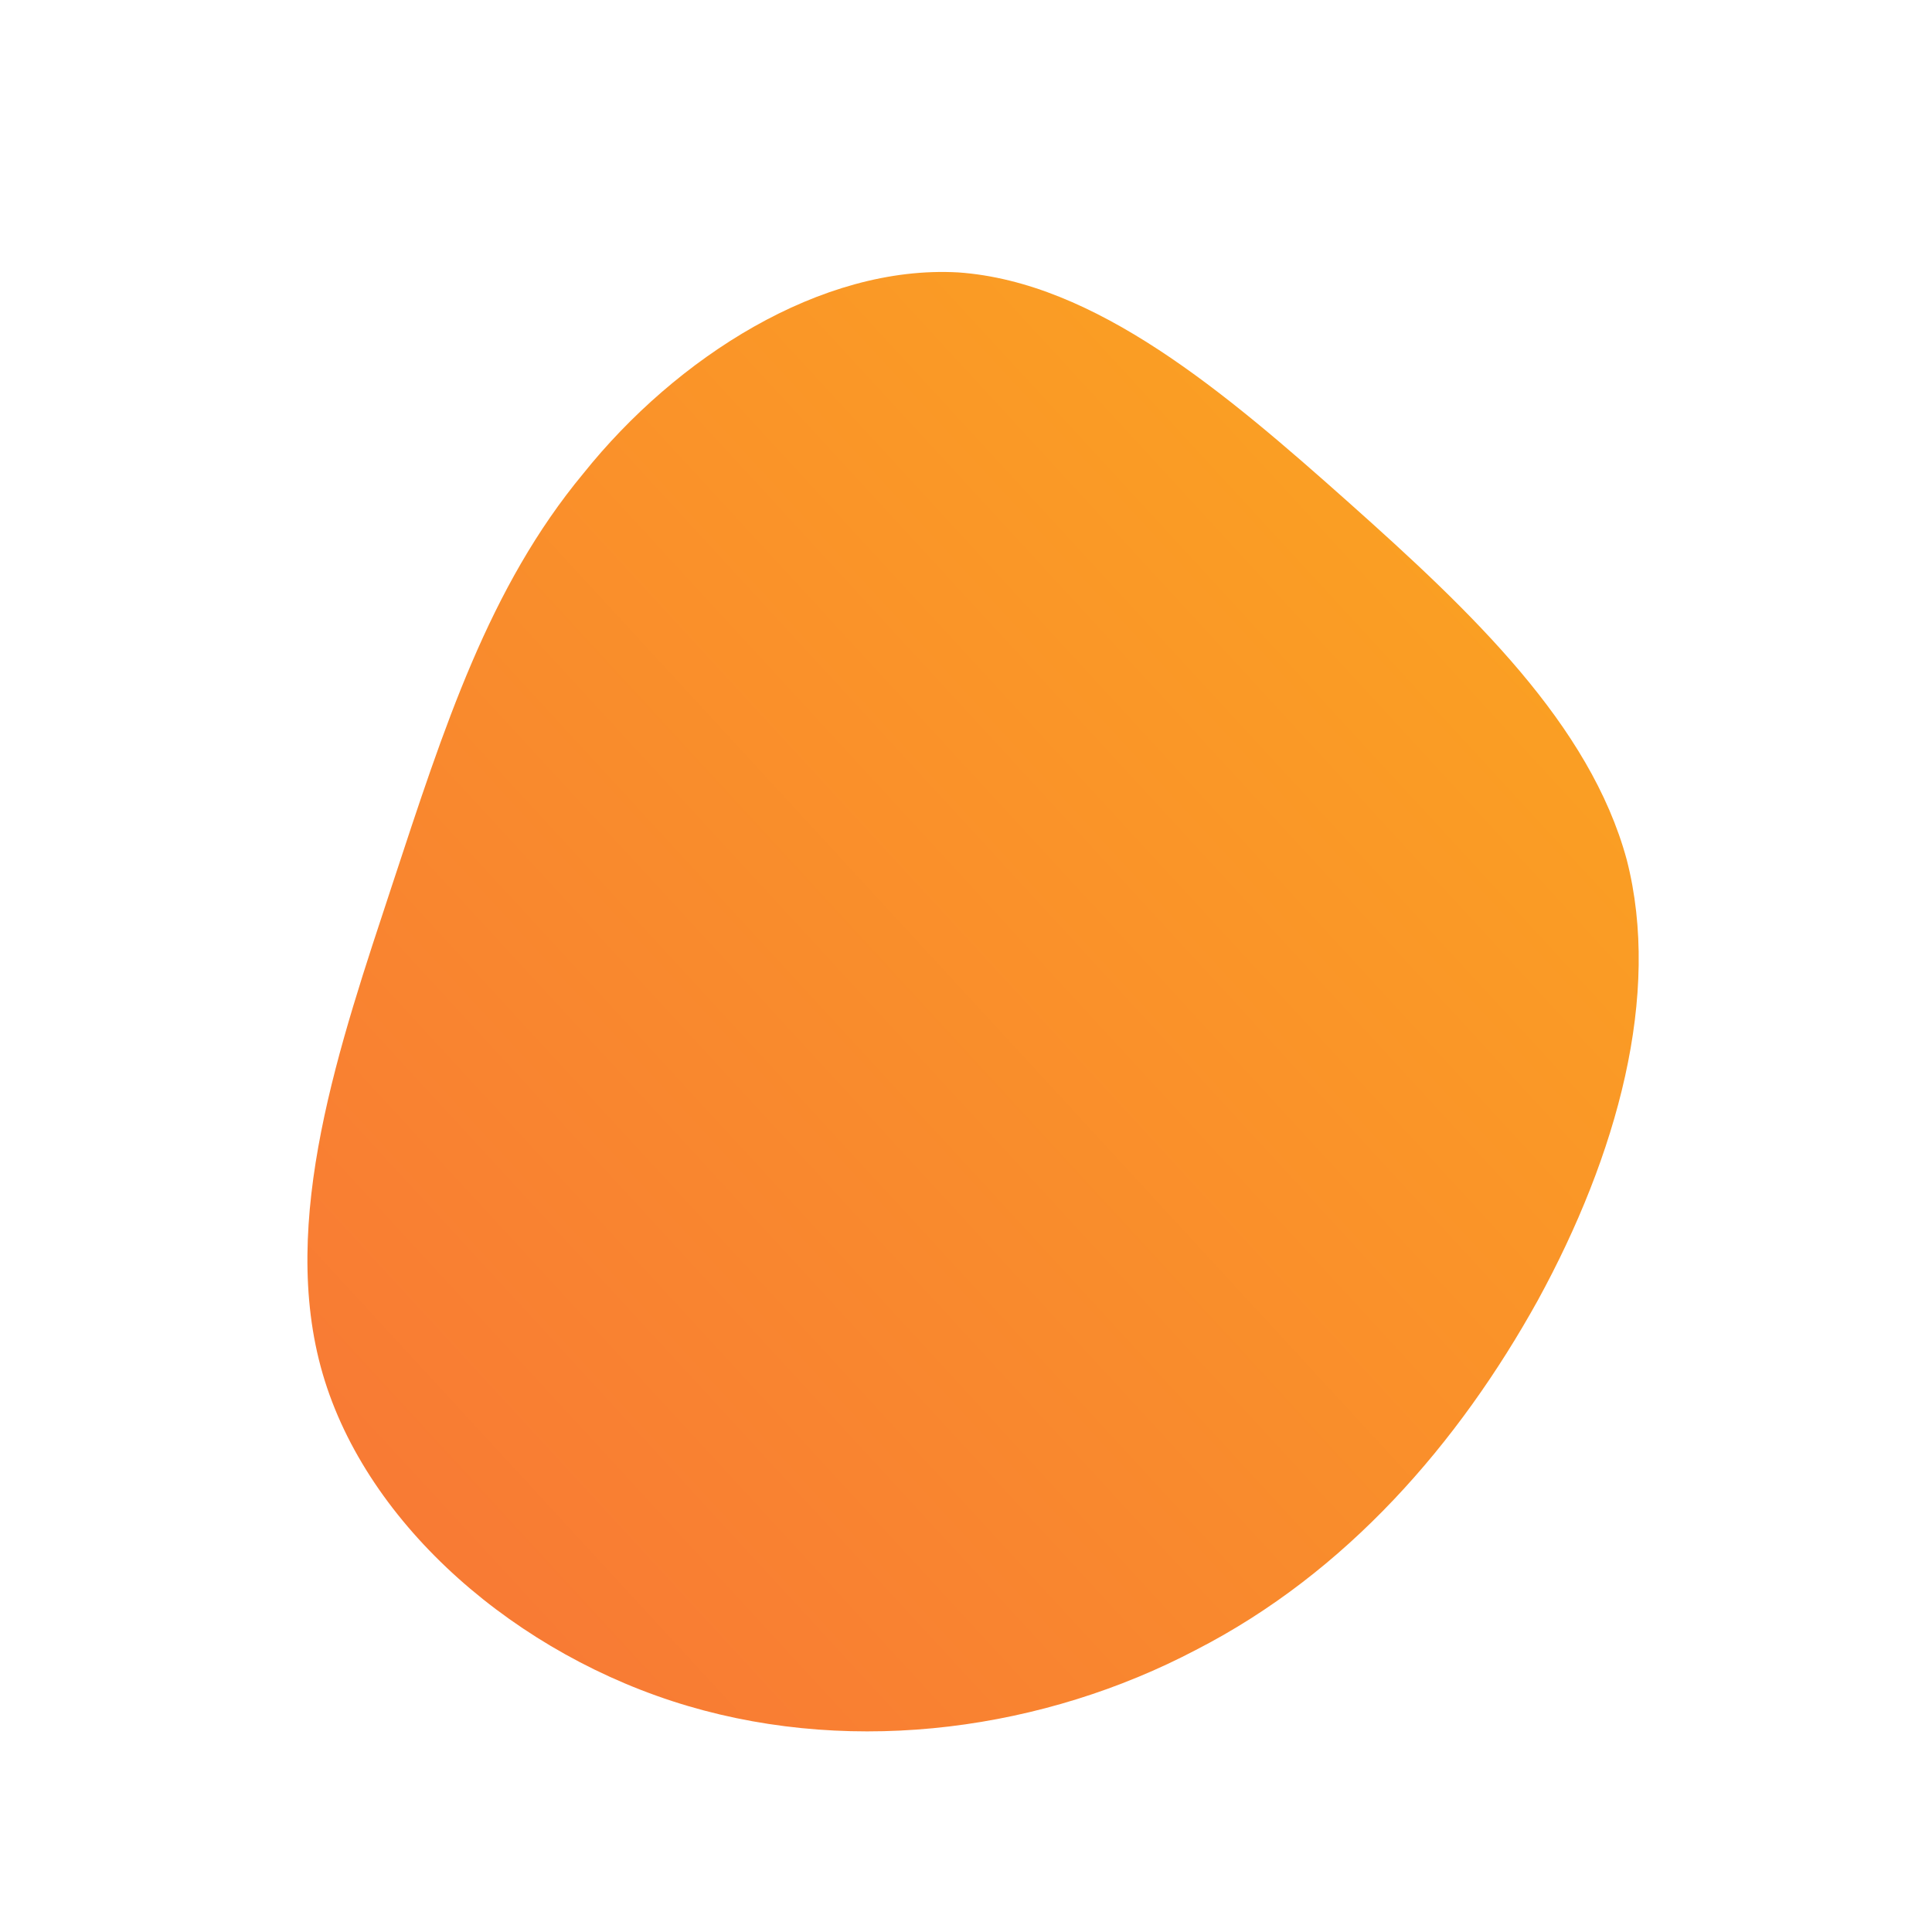
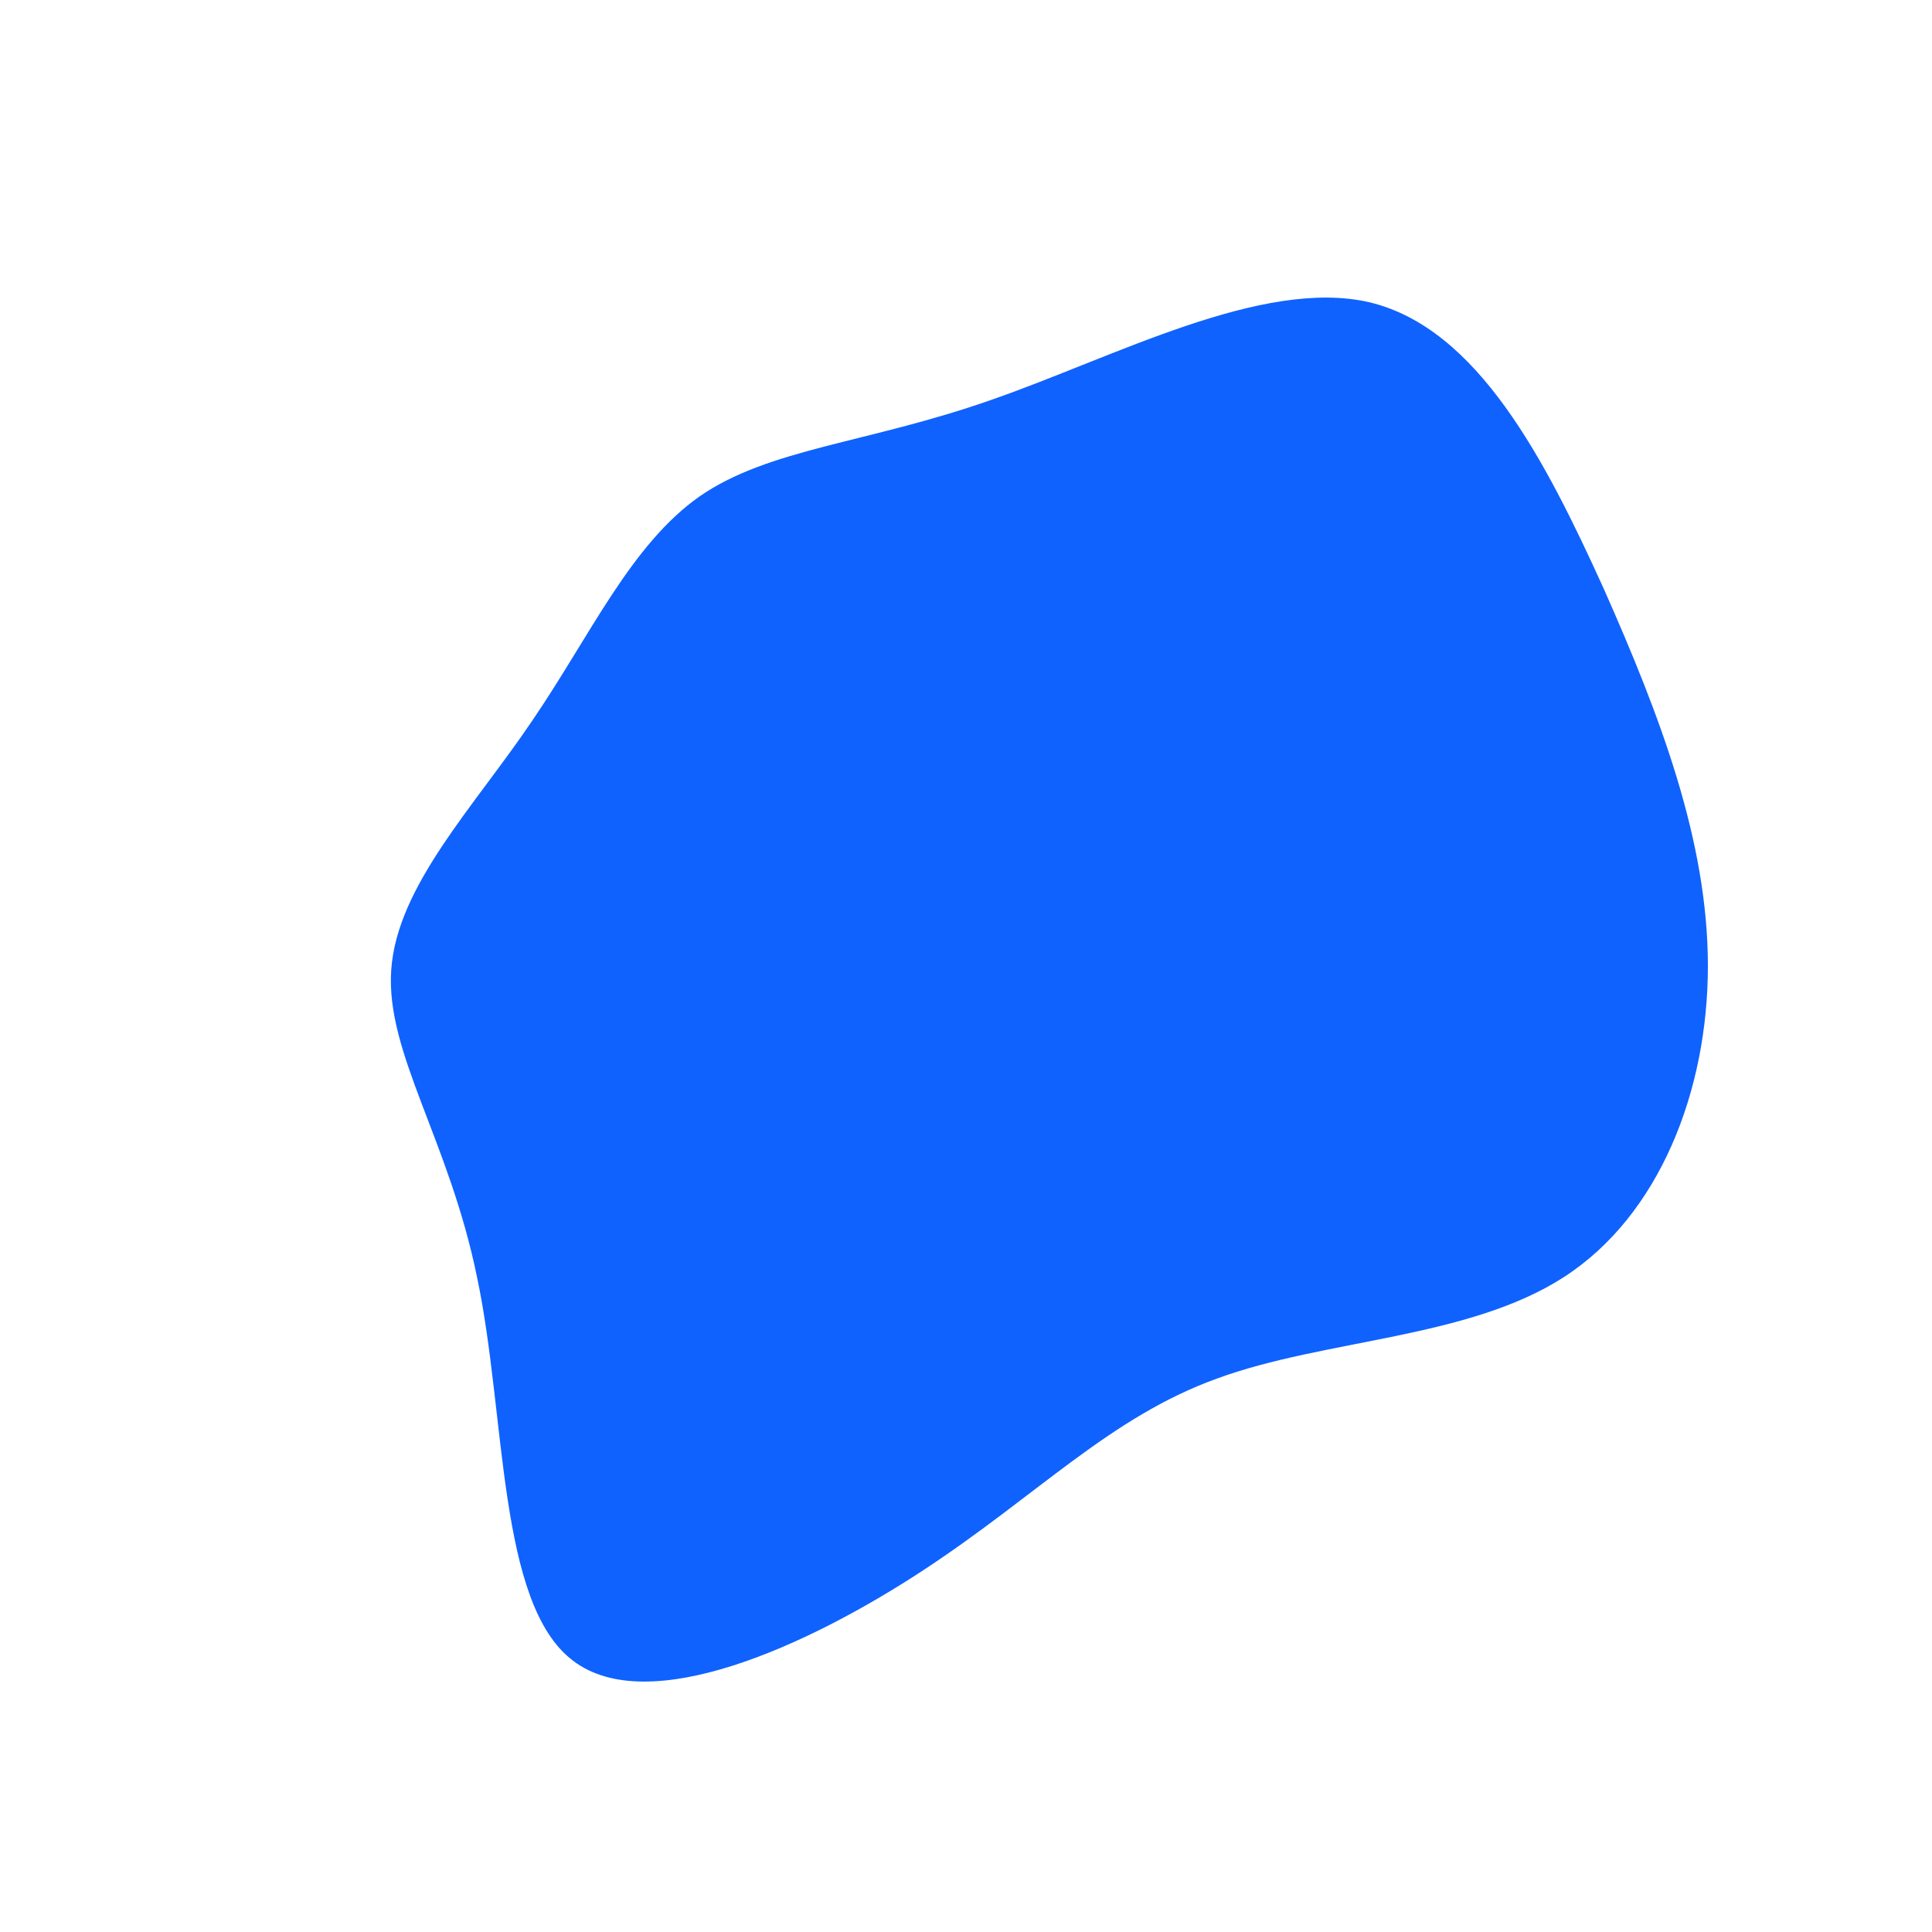
- <svg xmlns="http://www.w3.org/2000/svg" id="sw-js-blob-svg" viewBox="0 0 100 100" version="1.1">
-   <defs>
-     <linearGradient id="sw-gradient" x1="0" x2="1" y1="1" y2="0">
-       <stop id="stop1" stop-color="rgba(248, 117, 55, 1)" offset="0%" />
-       <stop id="stop2" stop-color="rgba(251, 168, 31, 1)" offset="100%" />
-     </linearGradient>
-   </defs>
-   <path fill="url(#sw-gradient)" d="M19.8,-24C26.2,-18.3,32.3,-12.5,34.2,-5.5C36,1.5,33.7,9.8,29.6,17.3C25.5,24.7,19.7,31.4,11.9,35.4C4.1,39.5,-5.6,40.9,-14.4,38.3C-23.2,35.7,-31,29,-33.3,21.1C-35.6,13.2,-32.4,4,-29.7,-4.2C-27,-12.4,-24.7,-19.6,-19.8,-25.5C-15,-31.5,-7.5,-36.3,-0.4,-35.9C6.7,-35.4,13.4,-29.7,19.8,-24Z" width="100%" height="100%" transform="translate(50 50)" stroke-width="0" style="transition: all 0.3s ease 0s;" />
+ <svg xmlns="http://www.w3.org/2000/svg" viewBox="0 0 200 200">
+   <path fill="#0F62FE" d="M41.8,-68.7C53,-66,60,-52.3,66,-39.1C71.9,-25.8,76.8,-12.9,76.8,0C76.8,12.9,71.8,25.8,61.9,32.2C52,38.6,37.2,38.6,26,42.7C14.9,46.7,7.4,54.8,-4.5,62.6C-16.4,70.4,-32.9,77.9,-40.7,71.9C-48.5,66,-47.6,46.5,-50.6,32.3C-53.5,18,-60.1,9,-59.5,0.4C-58.9,-8.3,-50.9,-16.5,-44.9,-25.4C-38.9,-34.2,-34.7,-43.6,-27.6,-48.6C-20.4,-53.6,-10.2,-54.1,2.6,-58.6C15.3,-63,30.7,-71.3,41.8,-68.7Z" transform="translate(100 100)" />
</svg>
